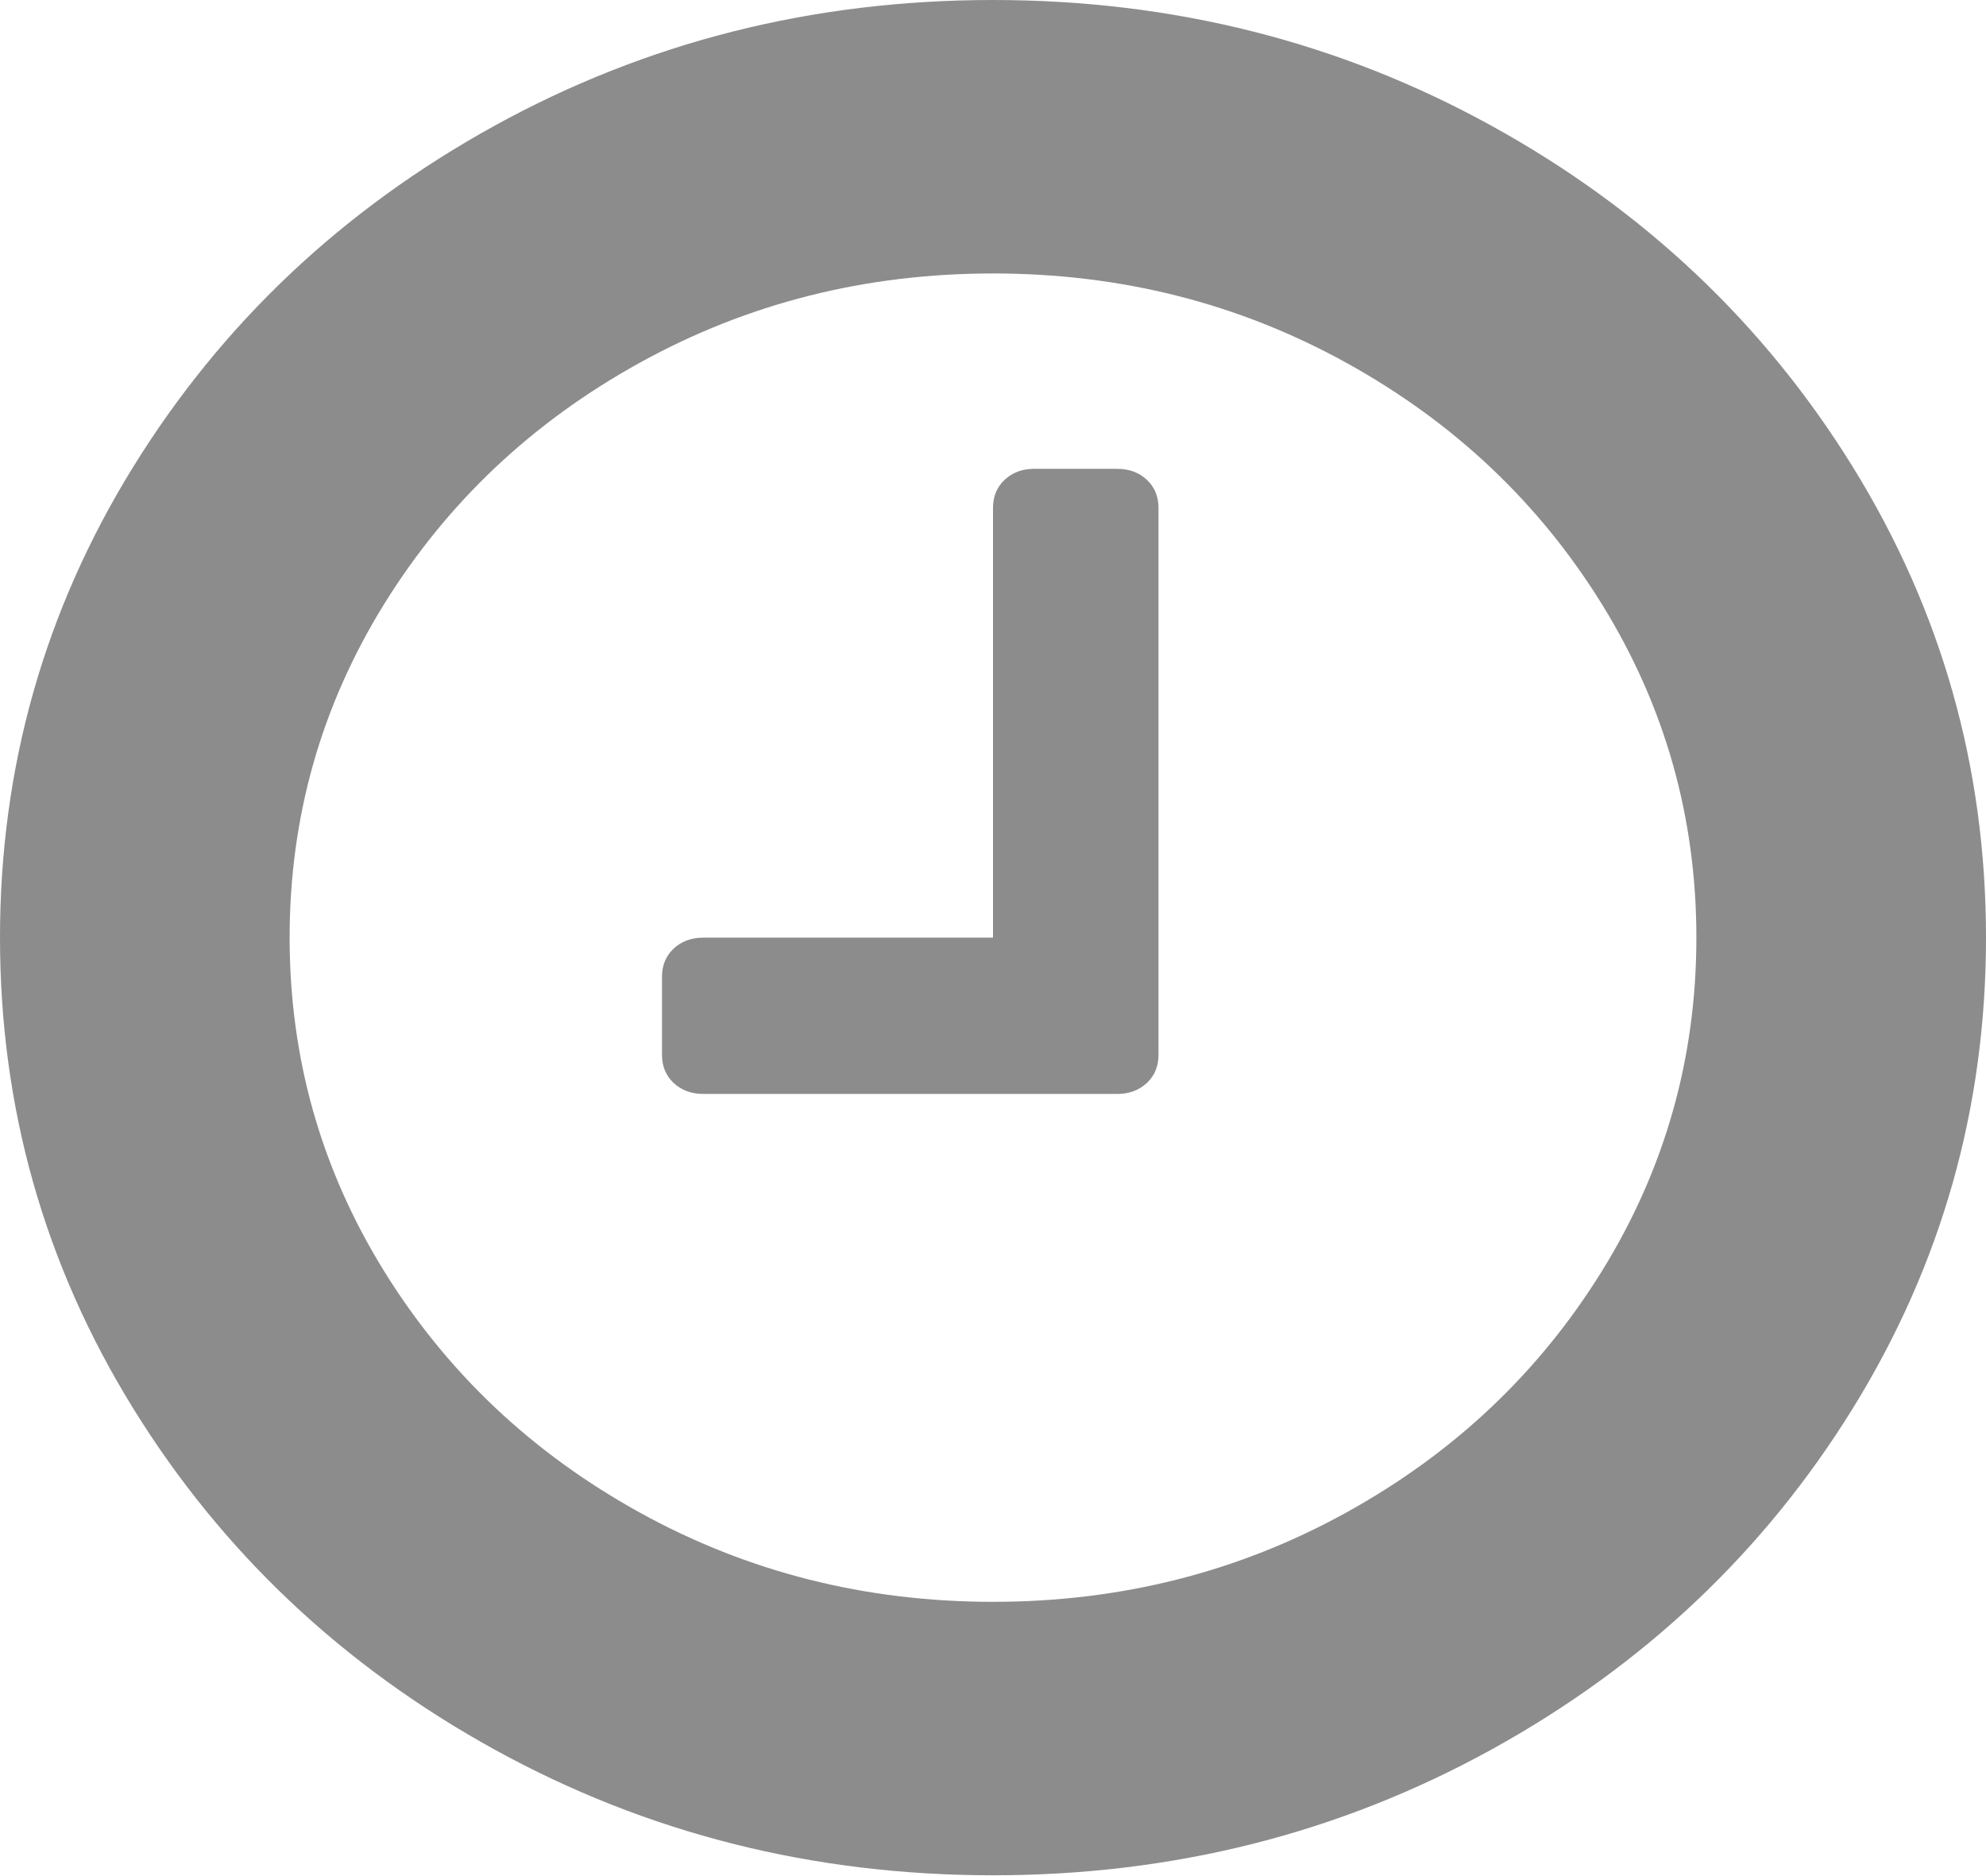
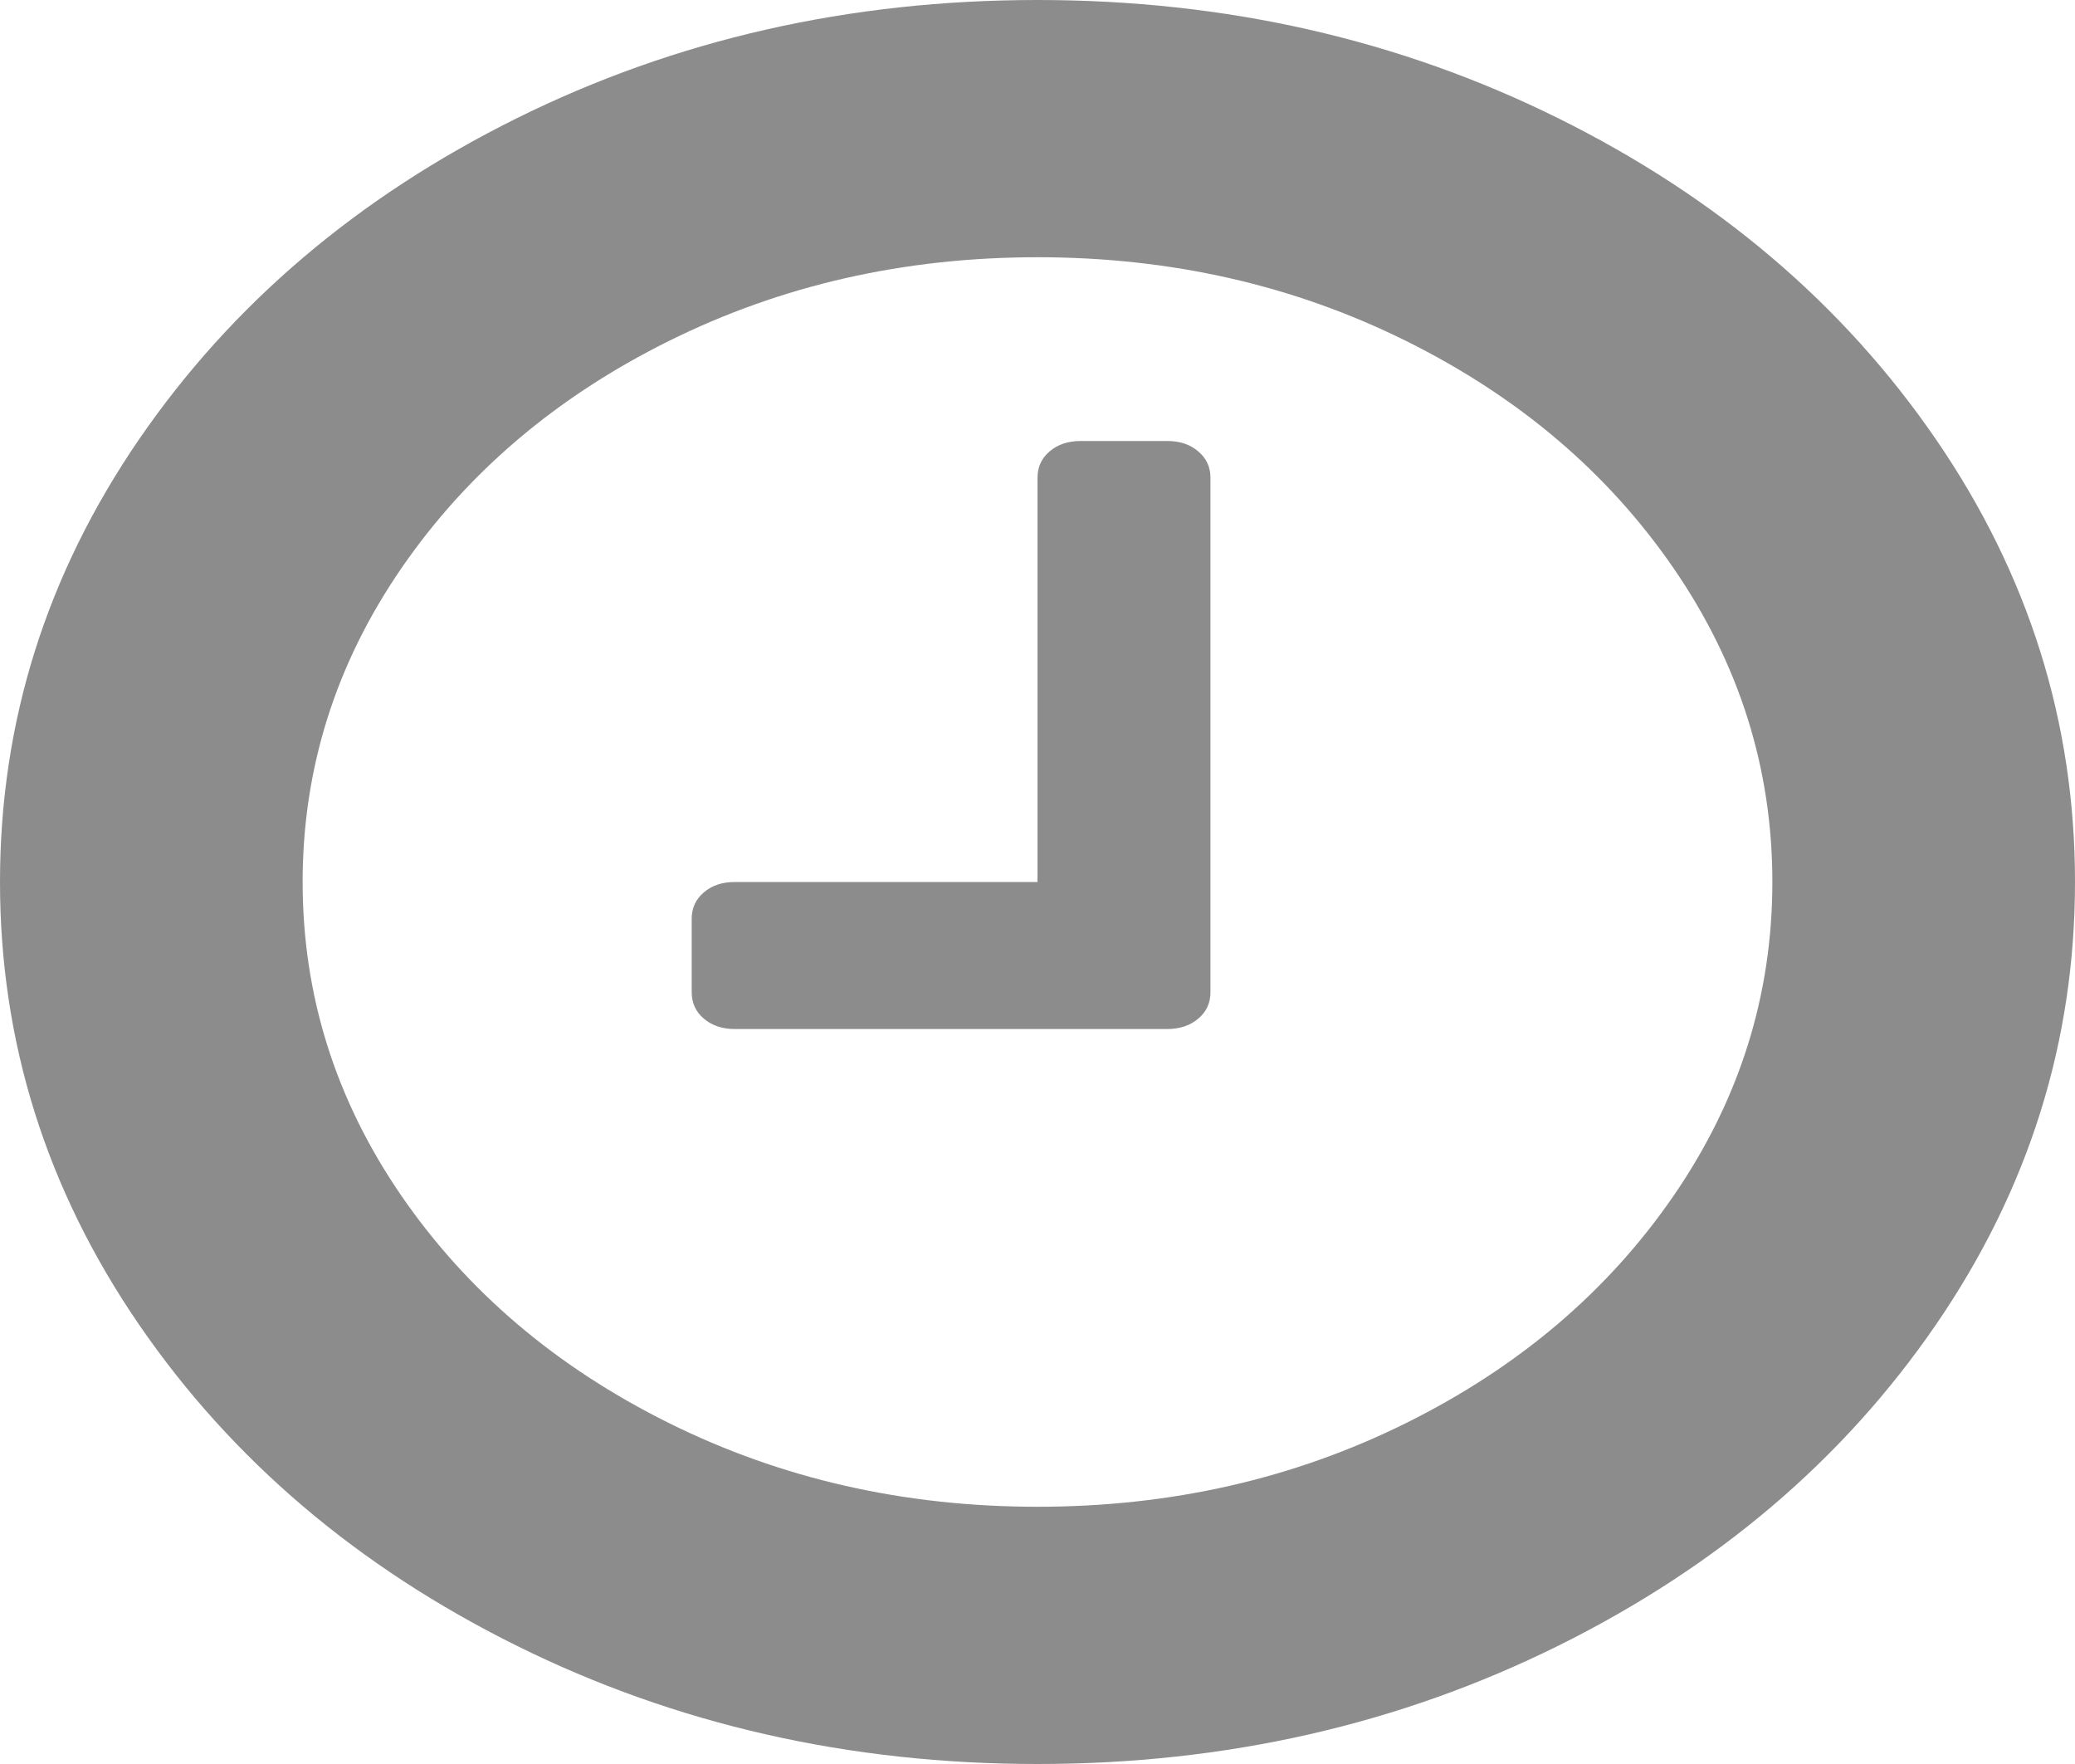
- <svg xmlns="http://www.w3.org/2000/svg" version="1.1" width="18px" height="17px">
-   <g transform="matrix(1 0 0 1 -331 -35 )">
-     <path d="M 10.395 4.35  C 10.465 4.416  10.5 4.501  10.5 4.604  L 10.5 9.562  C 10.5 9.666  10.465 9.751  10.395 9.817  C 10.324 9.883  10.234 9.917  10.125 9.917  L 6.375 9.917  C 6.266 9.917  6.176 9.883  6.105 9.817  C 6.035 9.751  6 9.666  6 9.562  L 6 8.854  C 6 8.751  6.035 8.666  6.105 8.6  C 6.176 8.533  6.266 8.5  6.375 8.5  L 9 8.5  L 9 4.604  C 9 4.501  9.035 4.416  9.105 4.35  C 9.176 4.283  9.266 4.25  9.375 4.25  L 10.125 4.25  C 10.234 4.25  10.324 4.283  10.395 4.35  Z M 14.52 11.521  C 15.09 10.599  15.375 9.592  15.375 8.5  C 15.375 7.408  15.09 6.401  14.52 5.479  C 13.949 4.556  13.176 3.826  12.199 3.287  C 11.223 2.748  10.156 2.479  9 2.479  C 7.844 2.479  6.777 2.748  5.801 3.287  C 4.824 3.826  4.051 4.556  3.48 5.479  C 2.91 6.401  2.625 7.408  2.625 8.5  C 2.625 9.592  2.91 10.599  3.48 11.521  C 4.051 12.444  4.824 13.174  5.801 13.713  C 6.777 14.252  7.844 14.521  9 14.521  C 10.156 14.521  11.223 14.252  12.199 13.713  C 13.176 13.174  13.949 12.444  14.52 11.521  Z M 16.793 4.233  C 17.598 5.536  18 6.958  18 8.5  C 18 10.042  17.598 11.464  16.793 12.767  C 15.988 14.069  14.896 15.1  13.518 15.86  C 12.139 16.62  10.633 17  9 17  C 7.367 17  5.861 16.62  4.482 15.86  C 3.104 15.1  2.012 14.069  1.207 12.767  C 0.402 11.464  0 10.042  0 8.5  C 0 6.958  0.402 5.536  1.207 4.233  C 2.012 2.931  3.104 1.9  4.482 1.14  C 5.861 0.38  7.367 0  9 0  C 10.633 0  12.139 0.38  13.518 1.14  C 14.896 1.9  15.988 2.931  16.793 4.233  Z " fill-rule="nonzero" fill="#8c8c8c" stroke="none" transform="matrix(1 0 0 1 331 35 )" />
+ <svg xmlns="http://www.w3.org/2000/svg" version="1.1" width="20px" height="17px">
+   <g transform="matrix(1 0 0 1 -216 -33 )">
+     <path d="M 11.549 4.35  C 11.628 4.416  11.667 4.501  11.667 4.604  L 11.667 9.562  C 11.667 9.666  11.628 9.751  11.549 9.817  C 11.471 9.883  11.372 9.917  11.25 9.917  L 7.083 9.917  C 6.962 9.917  6.862 9.883  6.784 9.817  C 6.706 9.751  6.667 9.666  6.667 9.562  L 6.667 8.854  C 6.667 8.751  6.706 8.666  6.784 8.6  C 6.862 8.533  6.962 8.5  7.083 8.5  L 10 8.5  L 10 4.604  C 10 4.501  10.039 4.416  10.117 4.35  C 10.195 4.283  10.295 4.25  10.417 4.25  L 11.25 4.25  C 11.372 4.25  11.471 4.283  11.549 4.35  Z M 16.133 11.521  C 16.766 10.599  17.083 9.592  17.083 8.5  C 17.083 7.408  16.766 6.401  16.133 5.479  C 15.499 4.556  14.64 3.826  13.555 3.287  C 12.47 2.748  11.285 2.479  10 2.479  C 8.715 2.479  7.53 2.748  6.445 3.287  C 5.36 3.826  4.501 4.556  3.867 5.479  C 3.234 6.401  2.917 7.408  2.917 8.5  C 2.917 9.592  3.234 10.599  3.867 11.521  C 4.501 12.444  5.36 13.174  6.445 13.713  C 7.53 14.252  8.715 14.521  10 14.521  C 11.285 14.521  12.47 14.252  13.555 13.713  C 14.64 13.174  15.499 12.444  16.133 11.521  Z M 18.659 4.233  C 19.553 5.536  20 6.958  20 8.5  C 20 10.042  19.553 11.464  18.659 12.767  C 17.765 14.069  16.552 15.1  15.02 15.86  C 13.487 16.62  11.814 17  10 17  C 8.186 17  6.513 16.62  4.98 15.86  C 3.448 15.1  2.235 14.069  1.341 12.767  C 0.447 11.464  0 10.042  0 8.5  C 0 6.958  0.447 5.536  1.341 4.233  C 2.235 2.931  3.448 1.9  4.98 1.14  C 6.513 0.38  8.186 0  10 0  C 11.814 0  13.487 0.38  15.02 1.14  C 16.552 1.9  17.765 2.931  18.659 4.233  Z " fill-rule="nonzero" fill="#8c8c8c" stroke="none" transform="matrix(1 0 0 1 216 33 )" />
  </g>
</svg>
